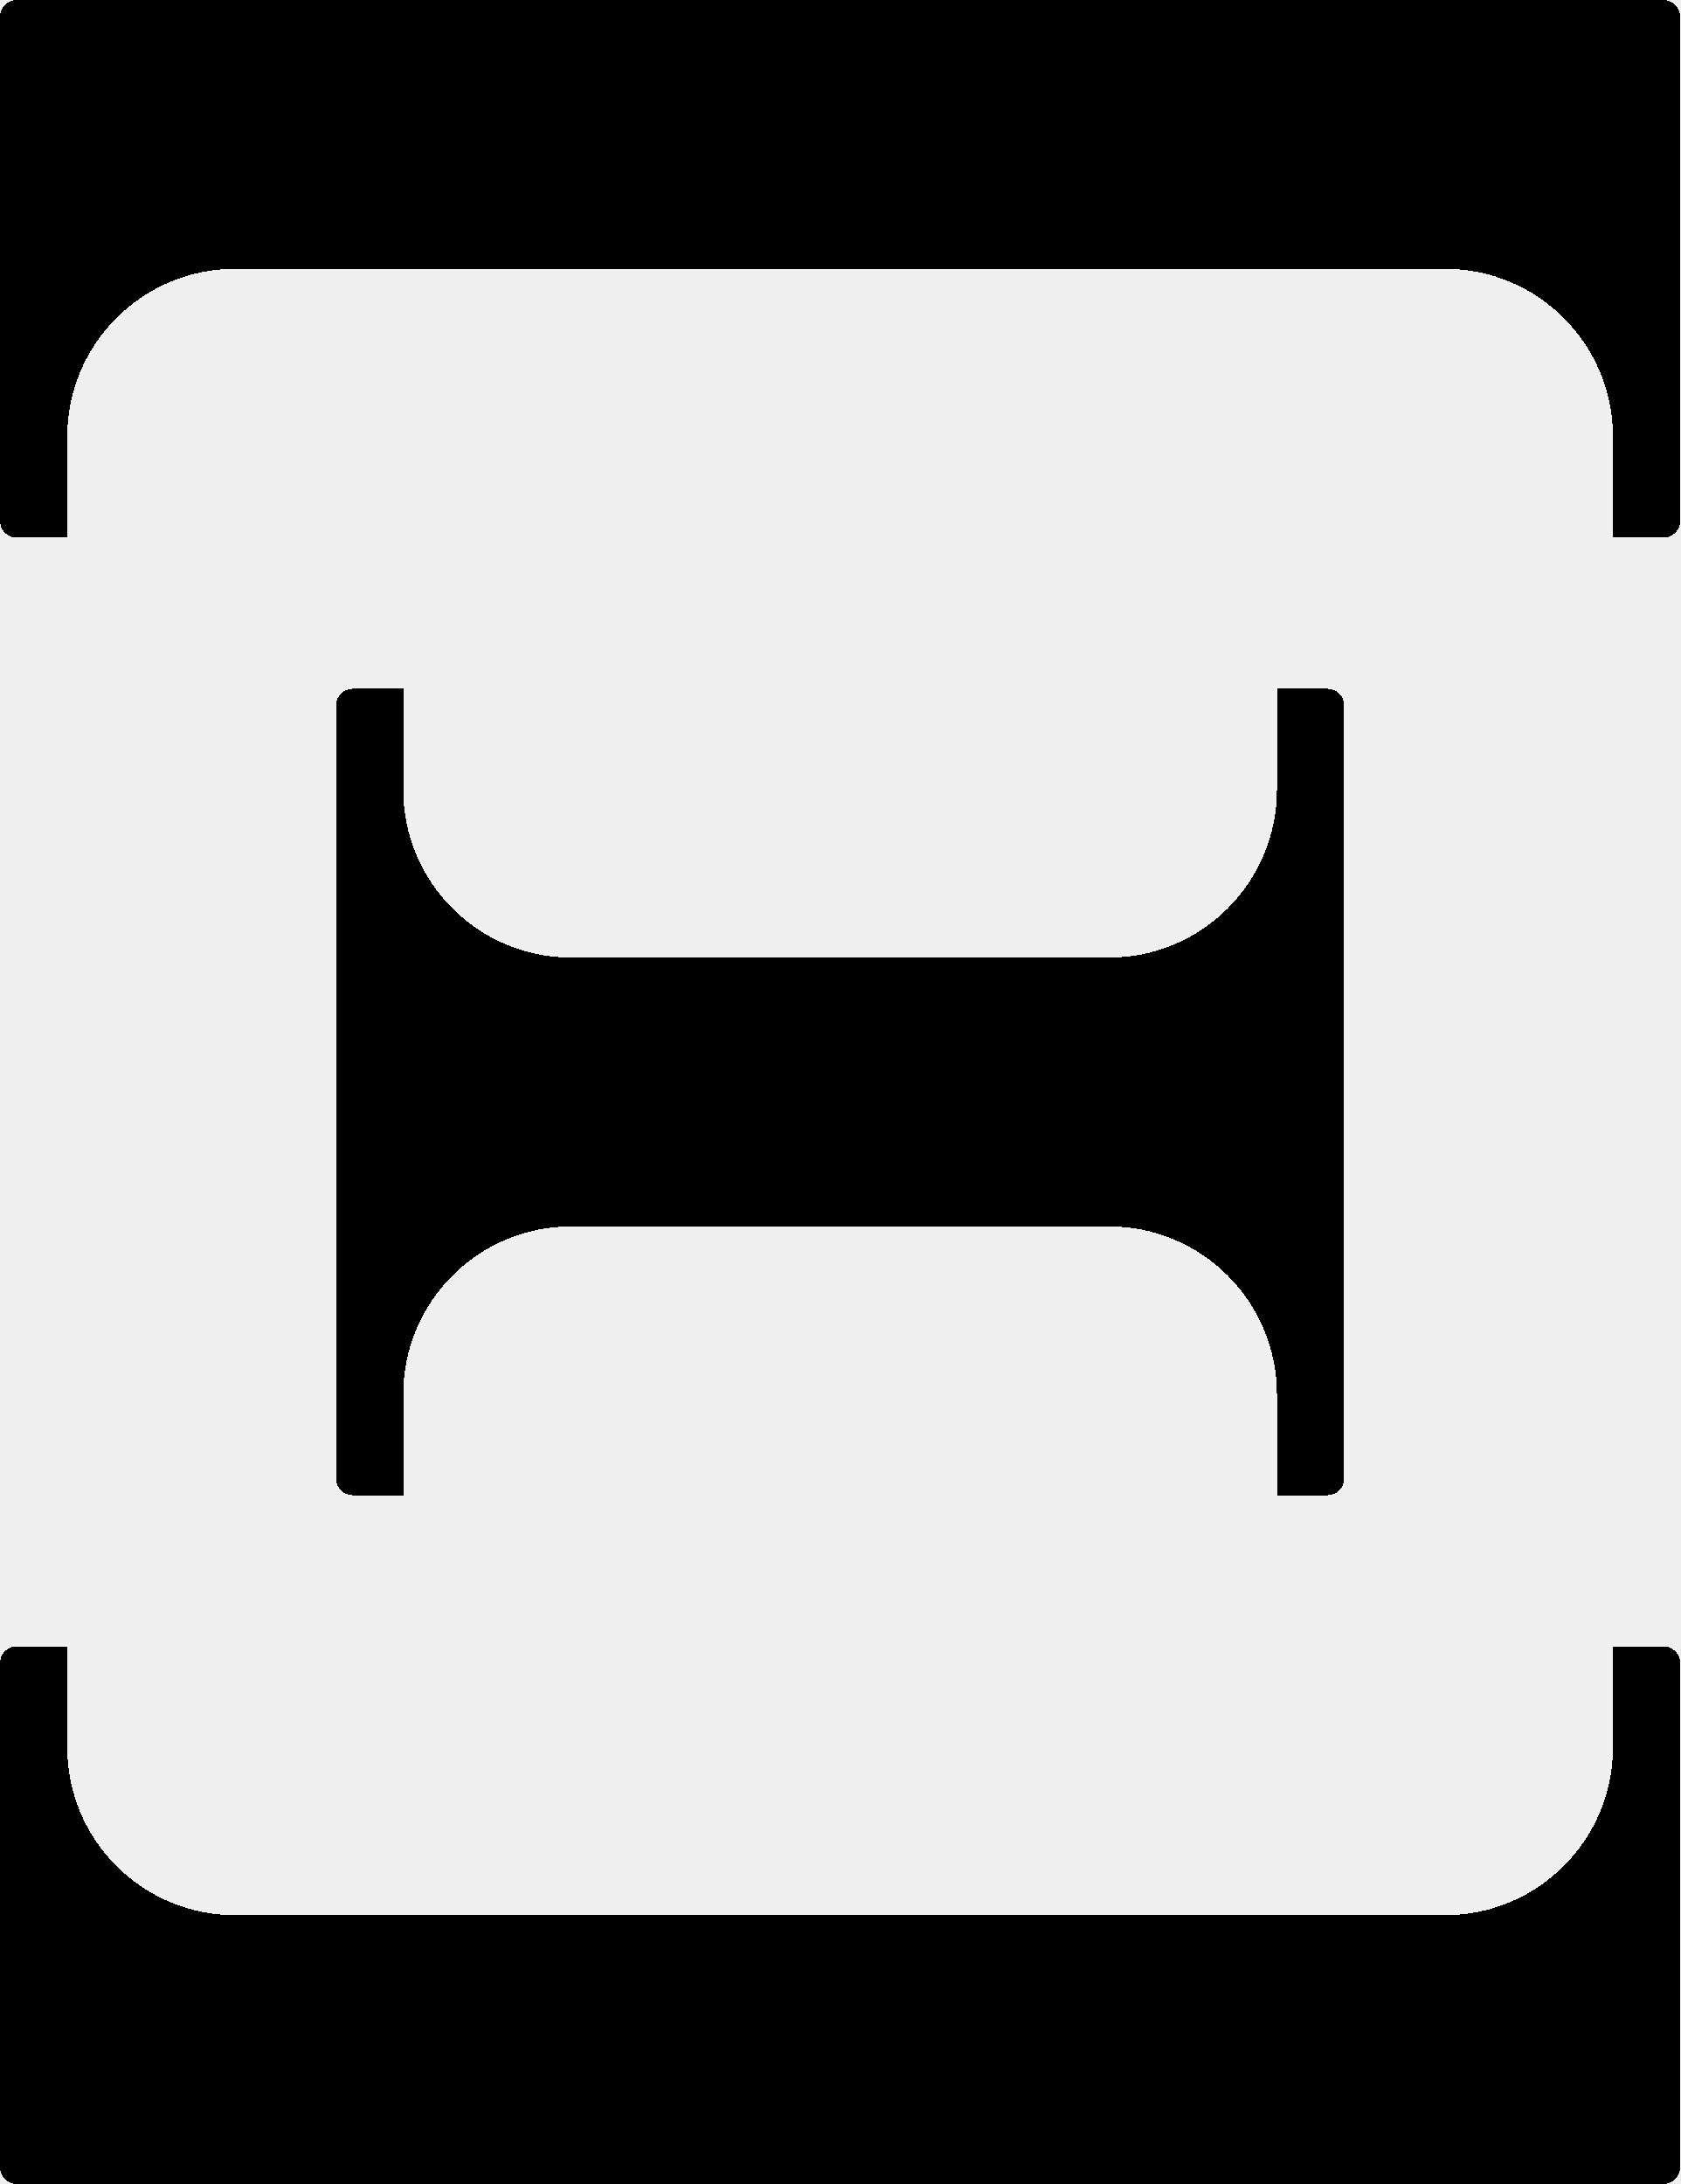
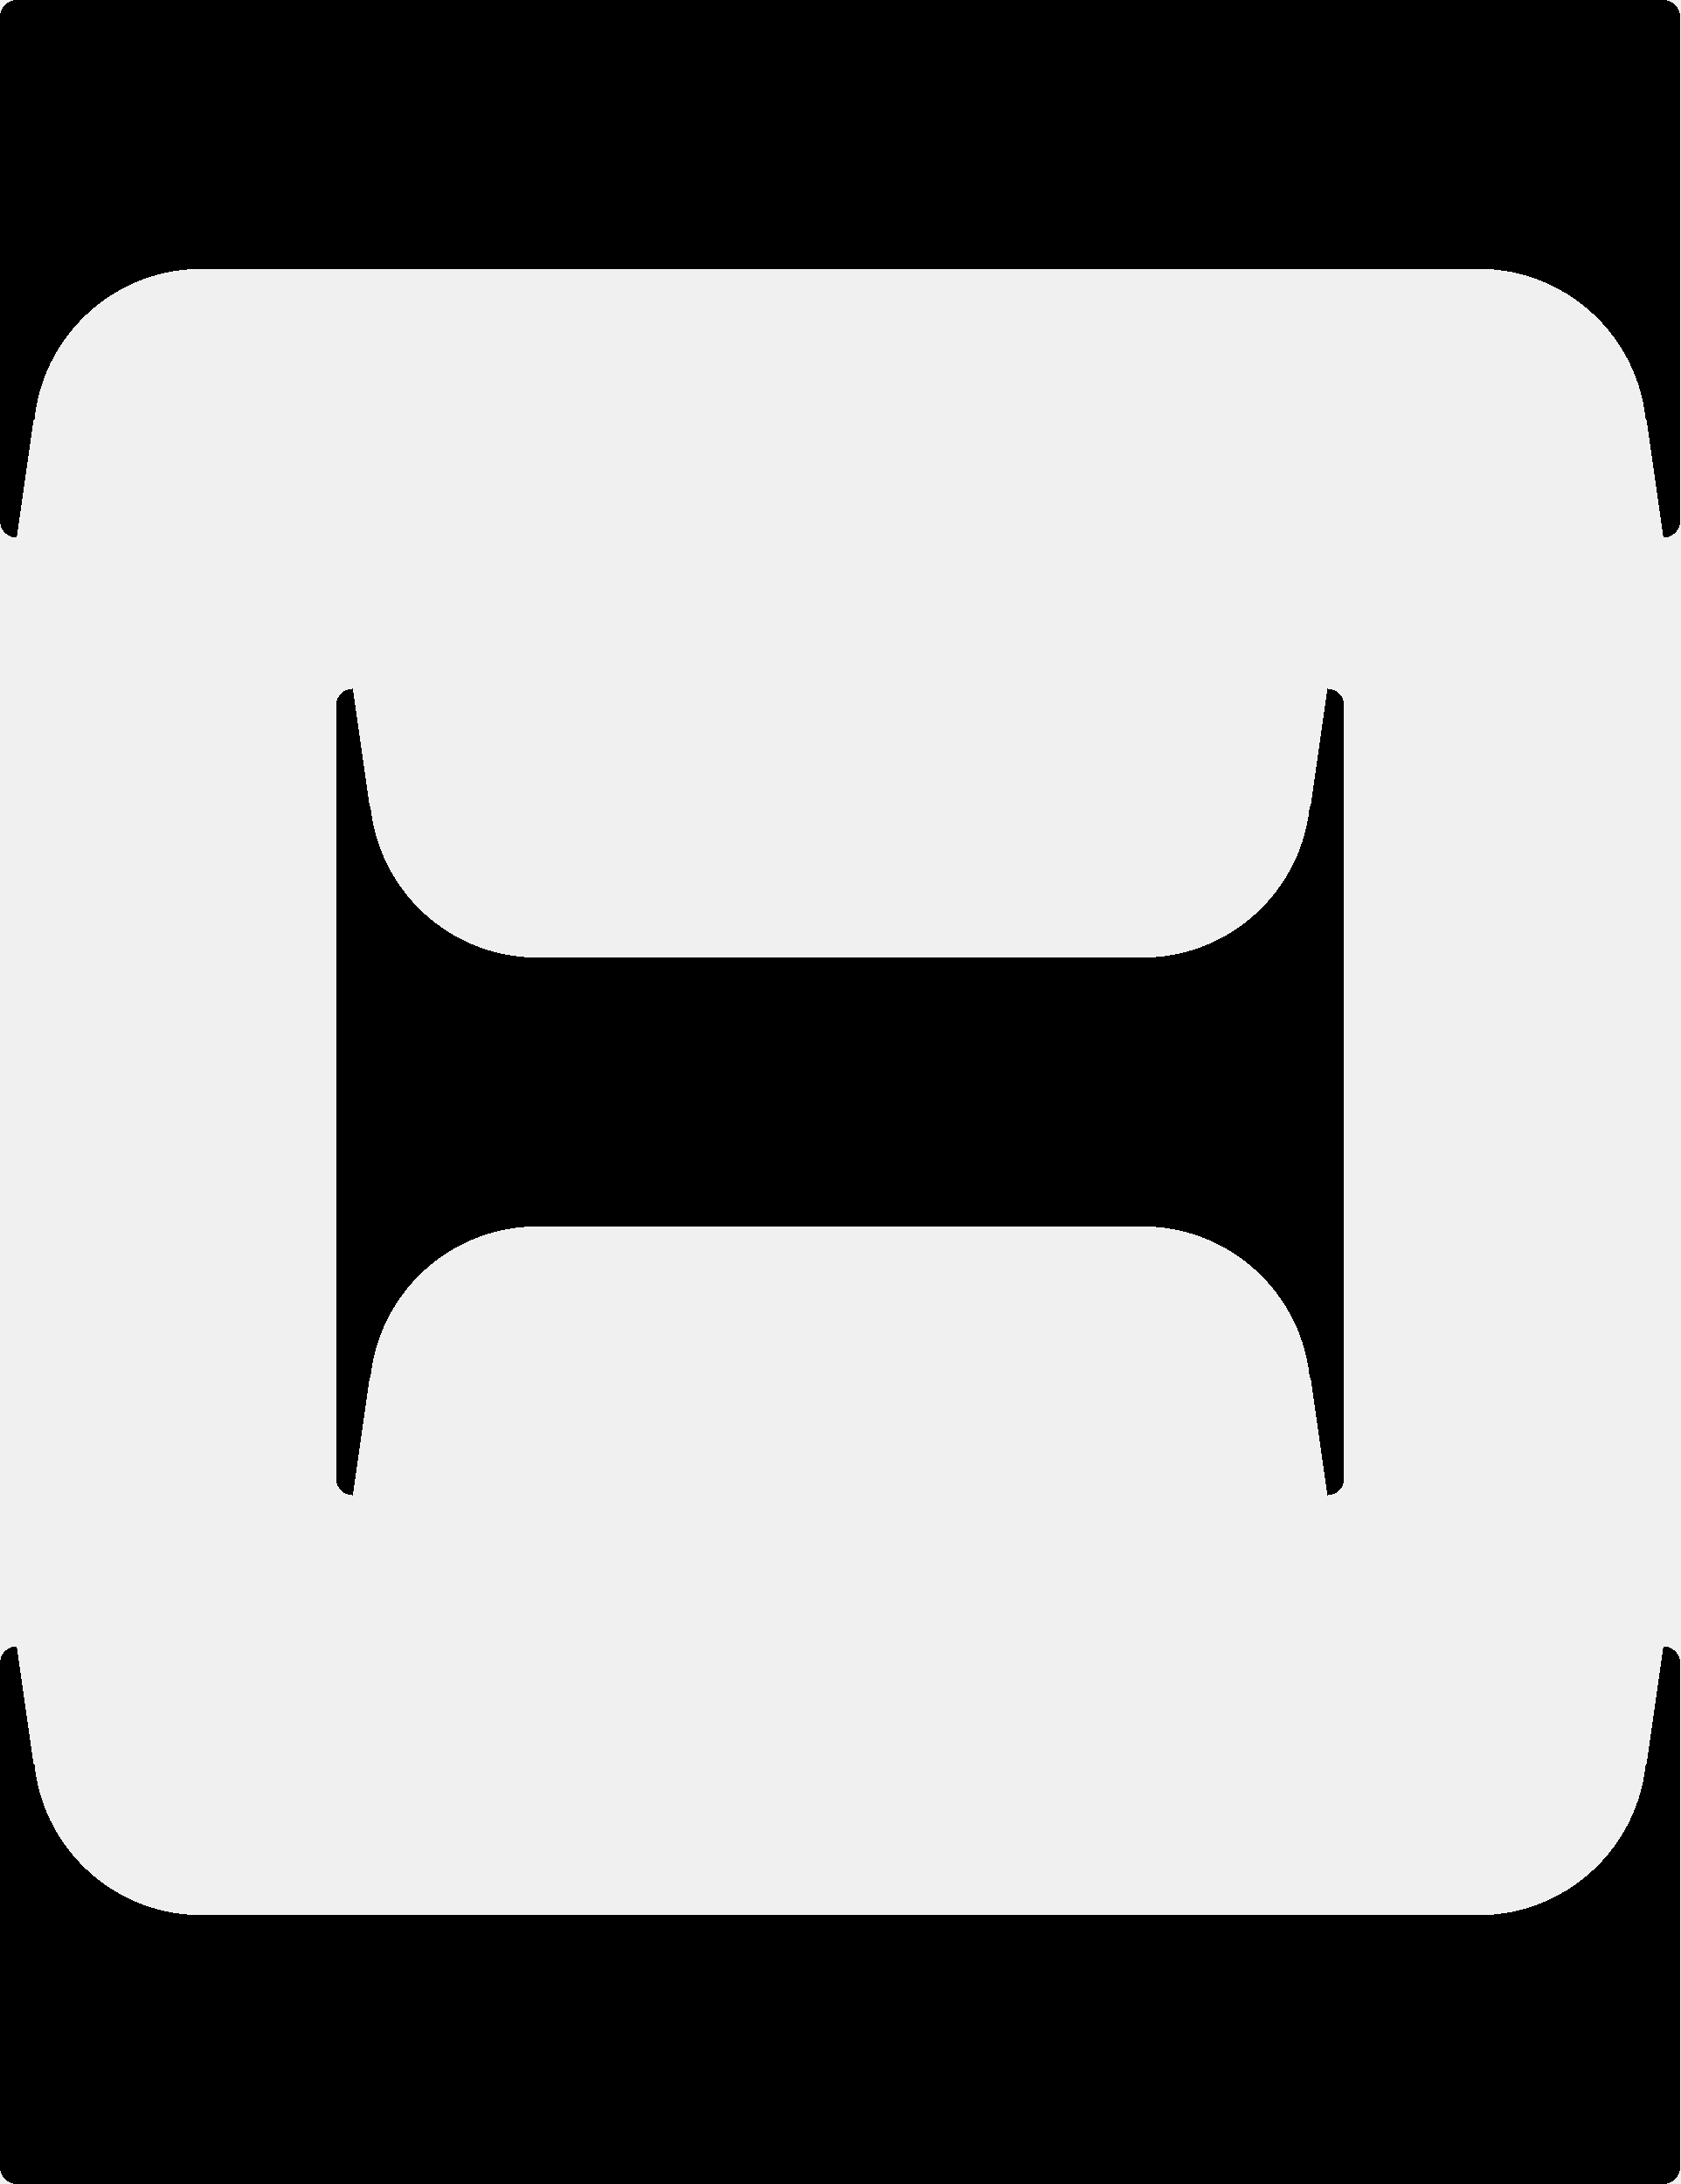
<svg width="1000" height="1300" shape-rendering="crispEdges">
  <defs>
    <mask id="cie-1">
      <rect width="100%" height="100%" fill="white" />
-       <rect x="40" y="160" rx="100" ry="100" width="920" height="980" style="fill:rgb(0,0,0);" />
+       <rect x="20" y="160" rx="100" ry="100" width="960" height="980" style="fill:rgb(0,0,0);" />
+       <polygon points="10,320 20,250 980,250 990,320 990,980 980,1050 20,1050 10,980" fill="black" />
    </mask>
    <mask id="cie-2">
      <rect width="100%" height="100%" fill="white" />
-       <rect x="240" y="160" rx="100" ry="100" width="520" height="410" style="fill:rgb(0,0,0);" />
-       <rect x="240" y="730" rx="100" ry="100" width="520" height="410" style="fill:rgb(0,0,0);" />
+       <rect x="220" y="160" rx="100" ry="100" width="560" height="410" style="fill:rgb(0,0,0);" />
+       <rect x="220" y="730" rx="100" ry="100" width="560" height="410" style="fill:rgb(0,0,0);" />
+       <polygon points="210,410 220,480 780,480 790,410" fill="black" />
+       <polygon points="210,890, 220,820 780,820 790,890" fill="black" />
+     </mask>
+     <mask id="skew-1">
+       <rect width="100%" height="100%" fill="whitle" />
+       <polygon points="10,320 20,260 20,320" fill="black" />
    </mask>
  </defs>
  <rect x="0" y="0" rx="10" ry="10" width="1000" height="160" style="fill:rgb(0,0,0);" />
  <rect x="0" y="1140" rx="10" ry="10" width="1000" height="160" style="fill:rgb(0,0,0);" />
  <rect x="0" y="0" rx="10" ry="10" width="160" height="320" style="fill:rgb(0,0,0);" mask="url(#cie-1)" />
  <rect x="840" y="0" rx="10" ry="10" width="160" height="320" style="fill:rgb(0,0,0);" mask="url(#cie-1)" />
  <rect x="0" y="980" rx="10" ry="10" width="160" height="320" style="fill:rgb(0,0,0);" mask="url(#cie-1)" />
  <rect x="840" y="980" rx="10" ry="10" width="160" height="320" style="fill:rgb(0,0,0);" mask="url(#cie-1)" />
  <rect x="200" y="570" rx="10" ry="10" width="600" height="160" style="fill:rgb(0,0,0);" />
  <rect x="200" y="410" rx="10" ry="10" width="160" height="480" style="fill:rgb(0,0,0);" mask="url(#cie-2)" />
  <rect x="640" y="410" rx="10" ry="10" width="160" height="480" style="fill:rgb(0,0,0);" mask="url(#cie-2)" />
</svg>
